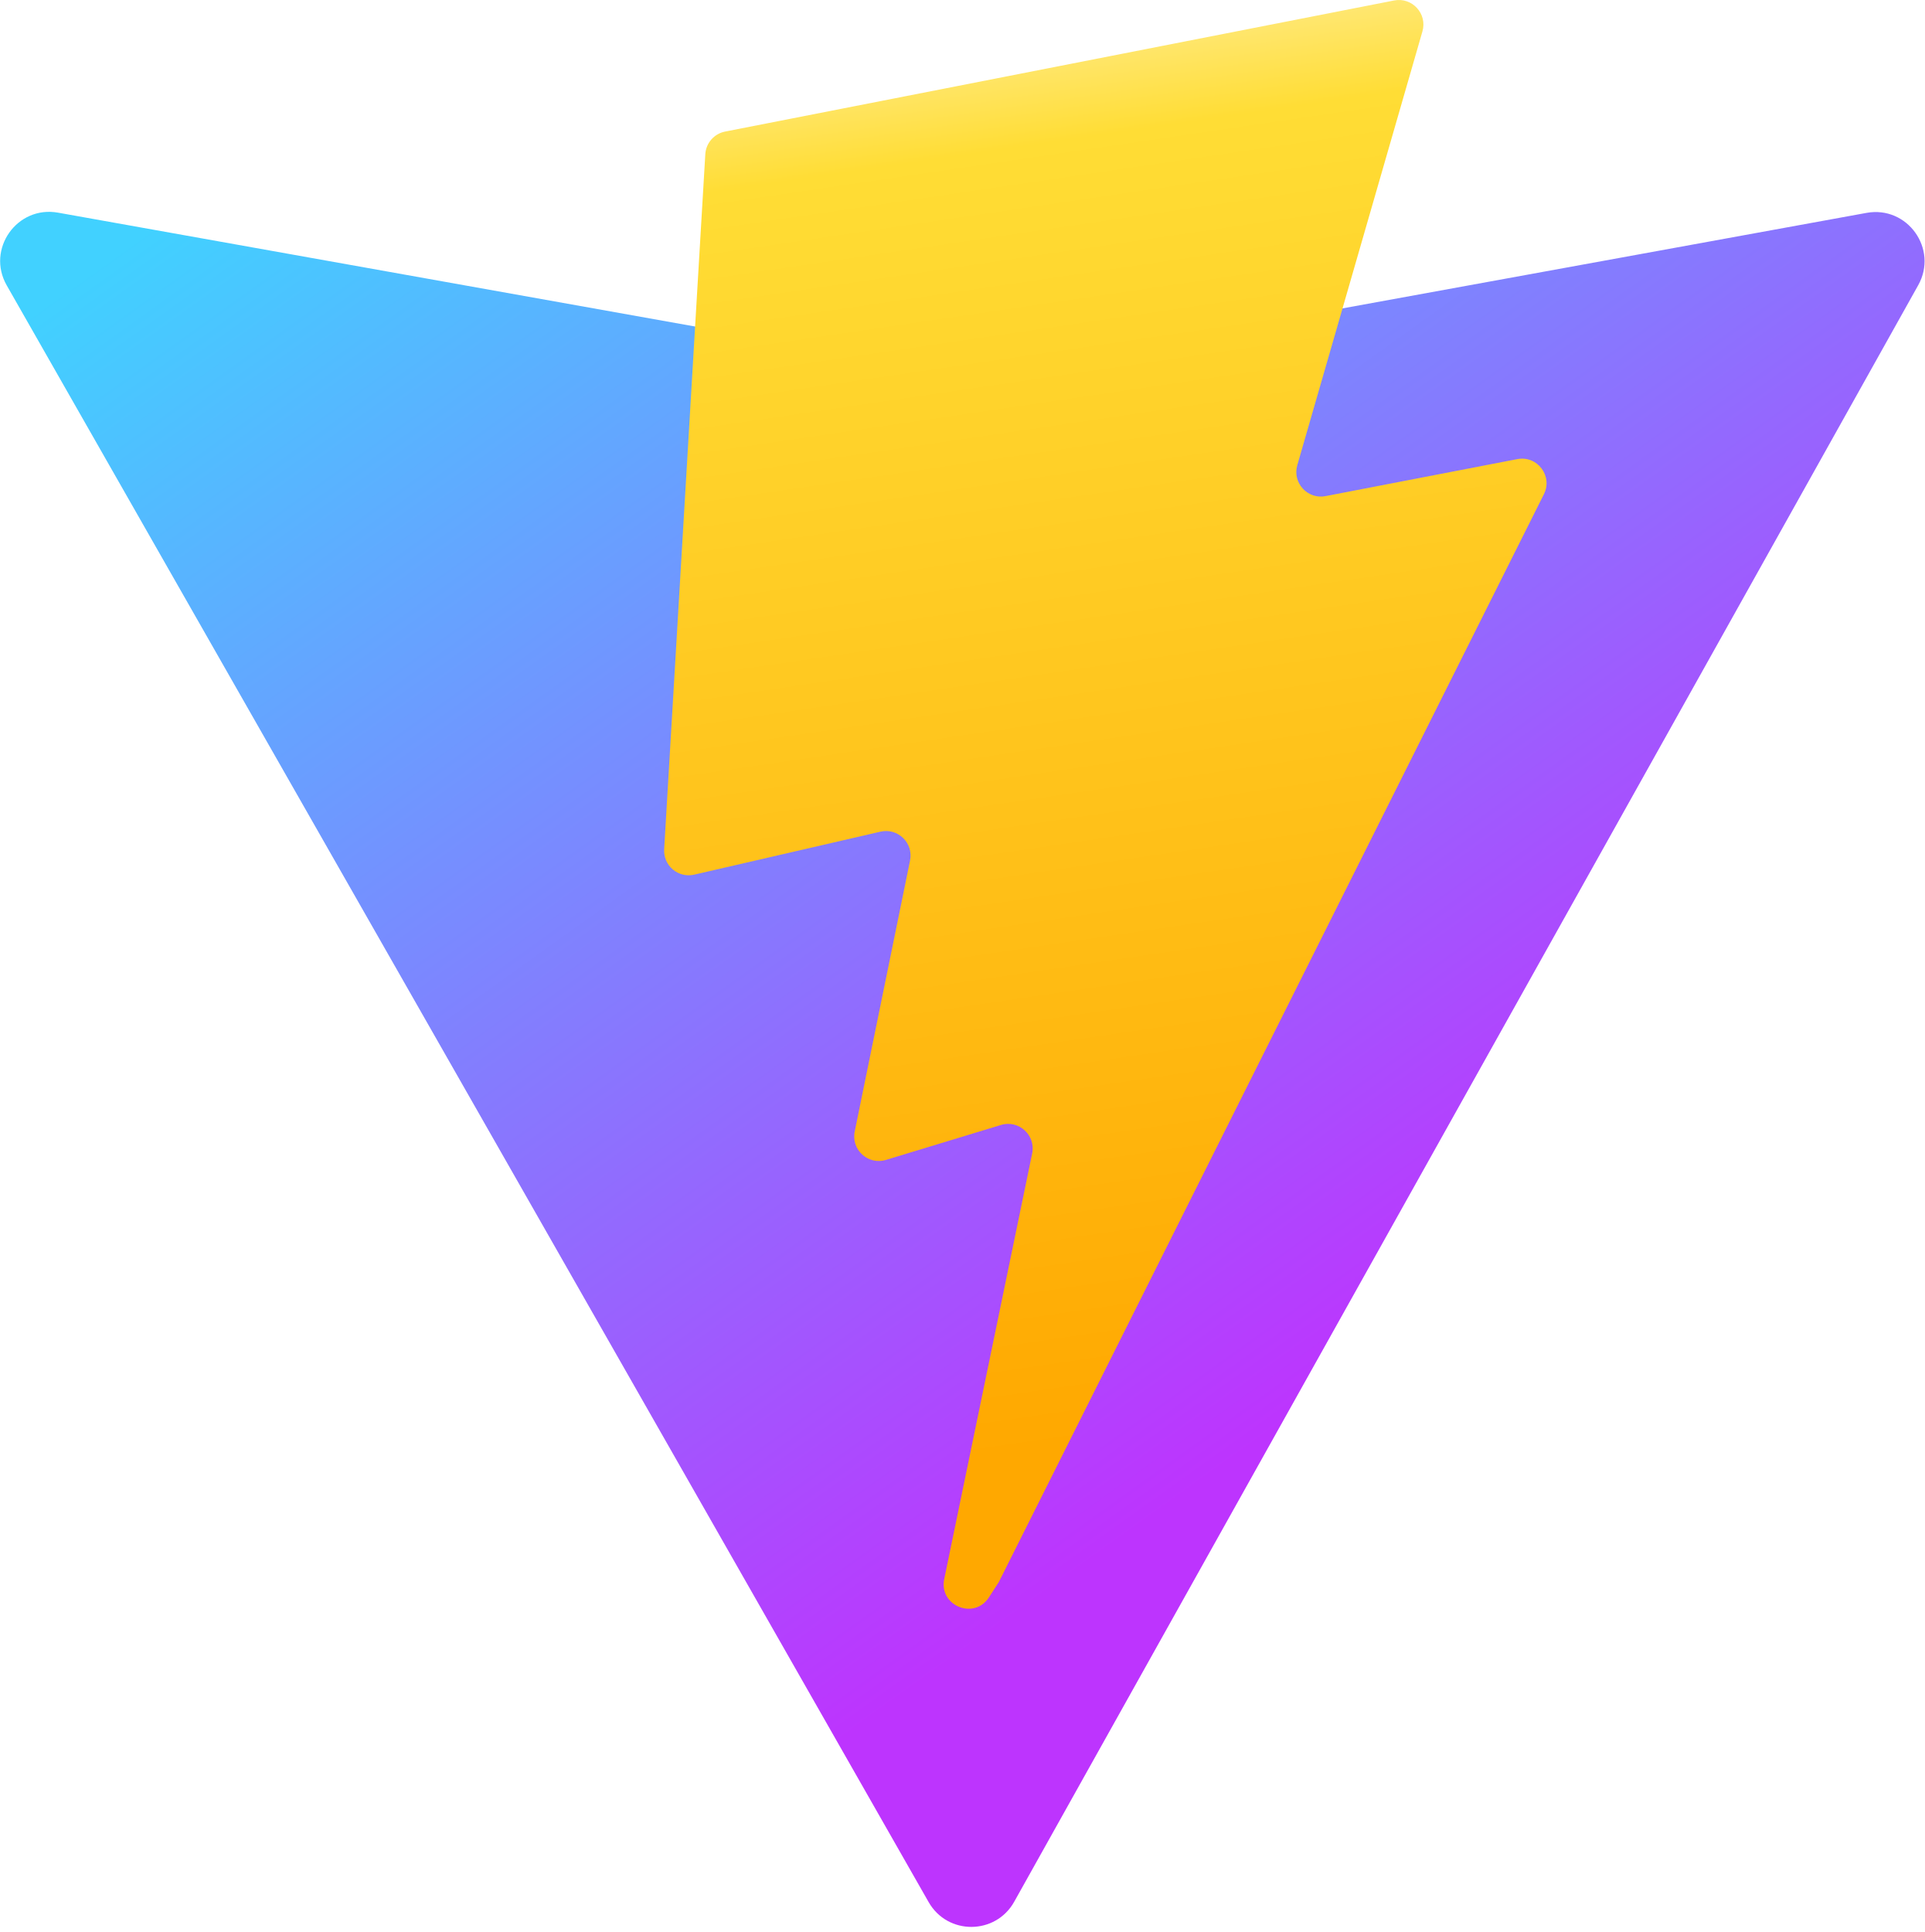
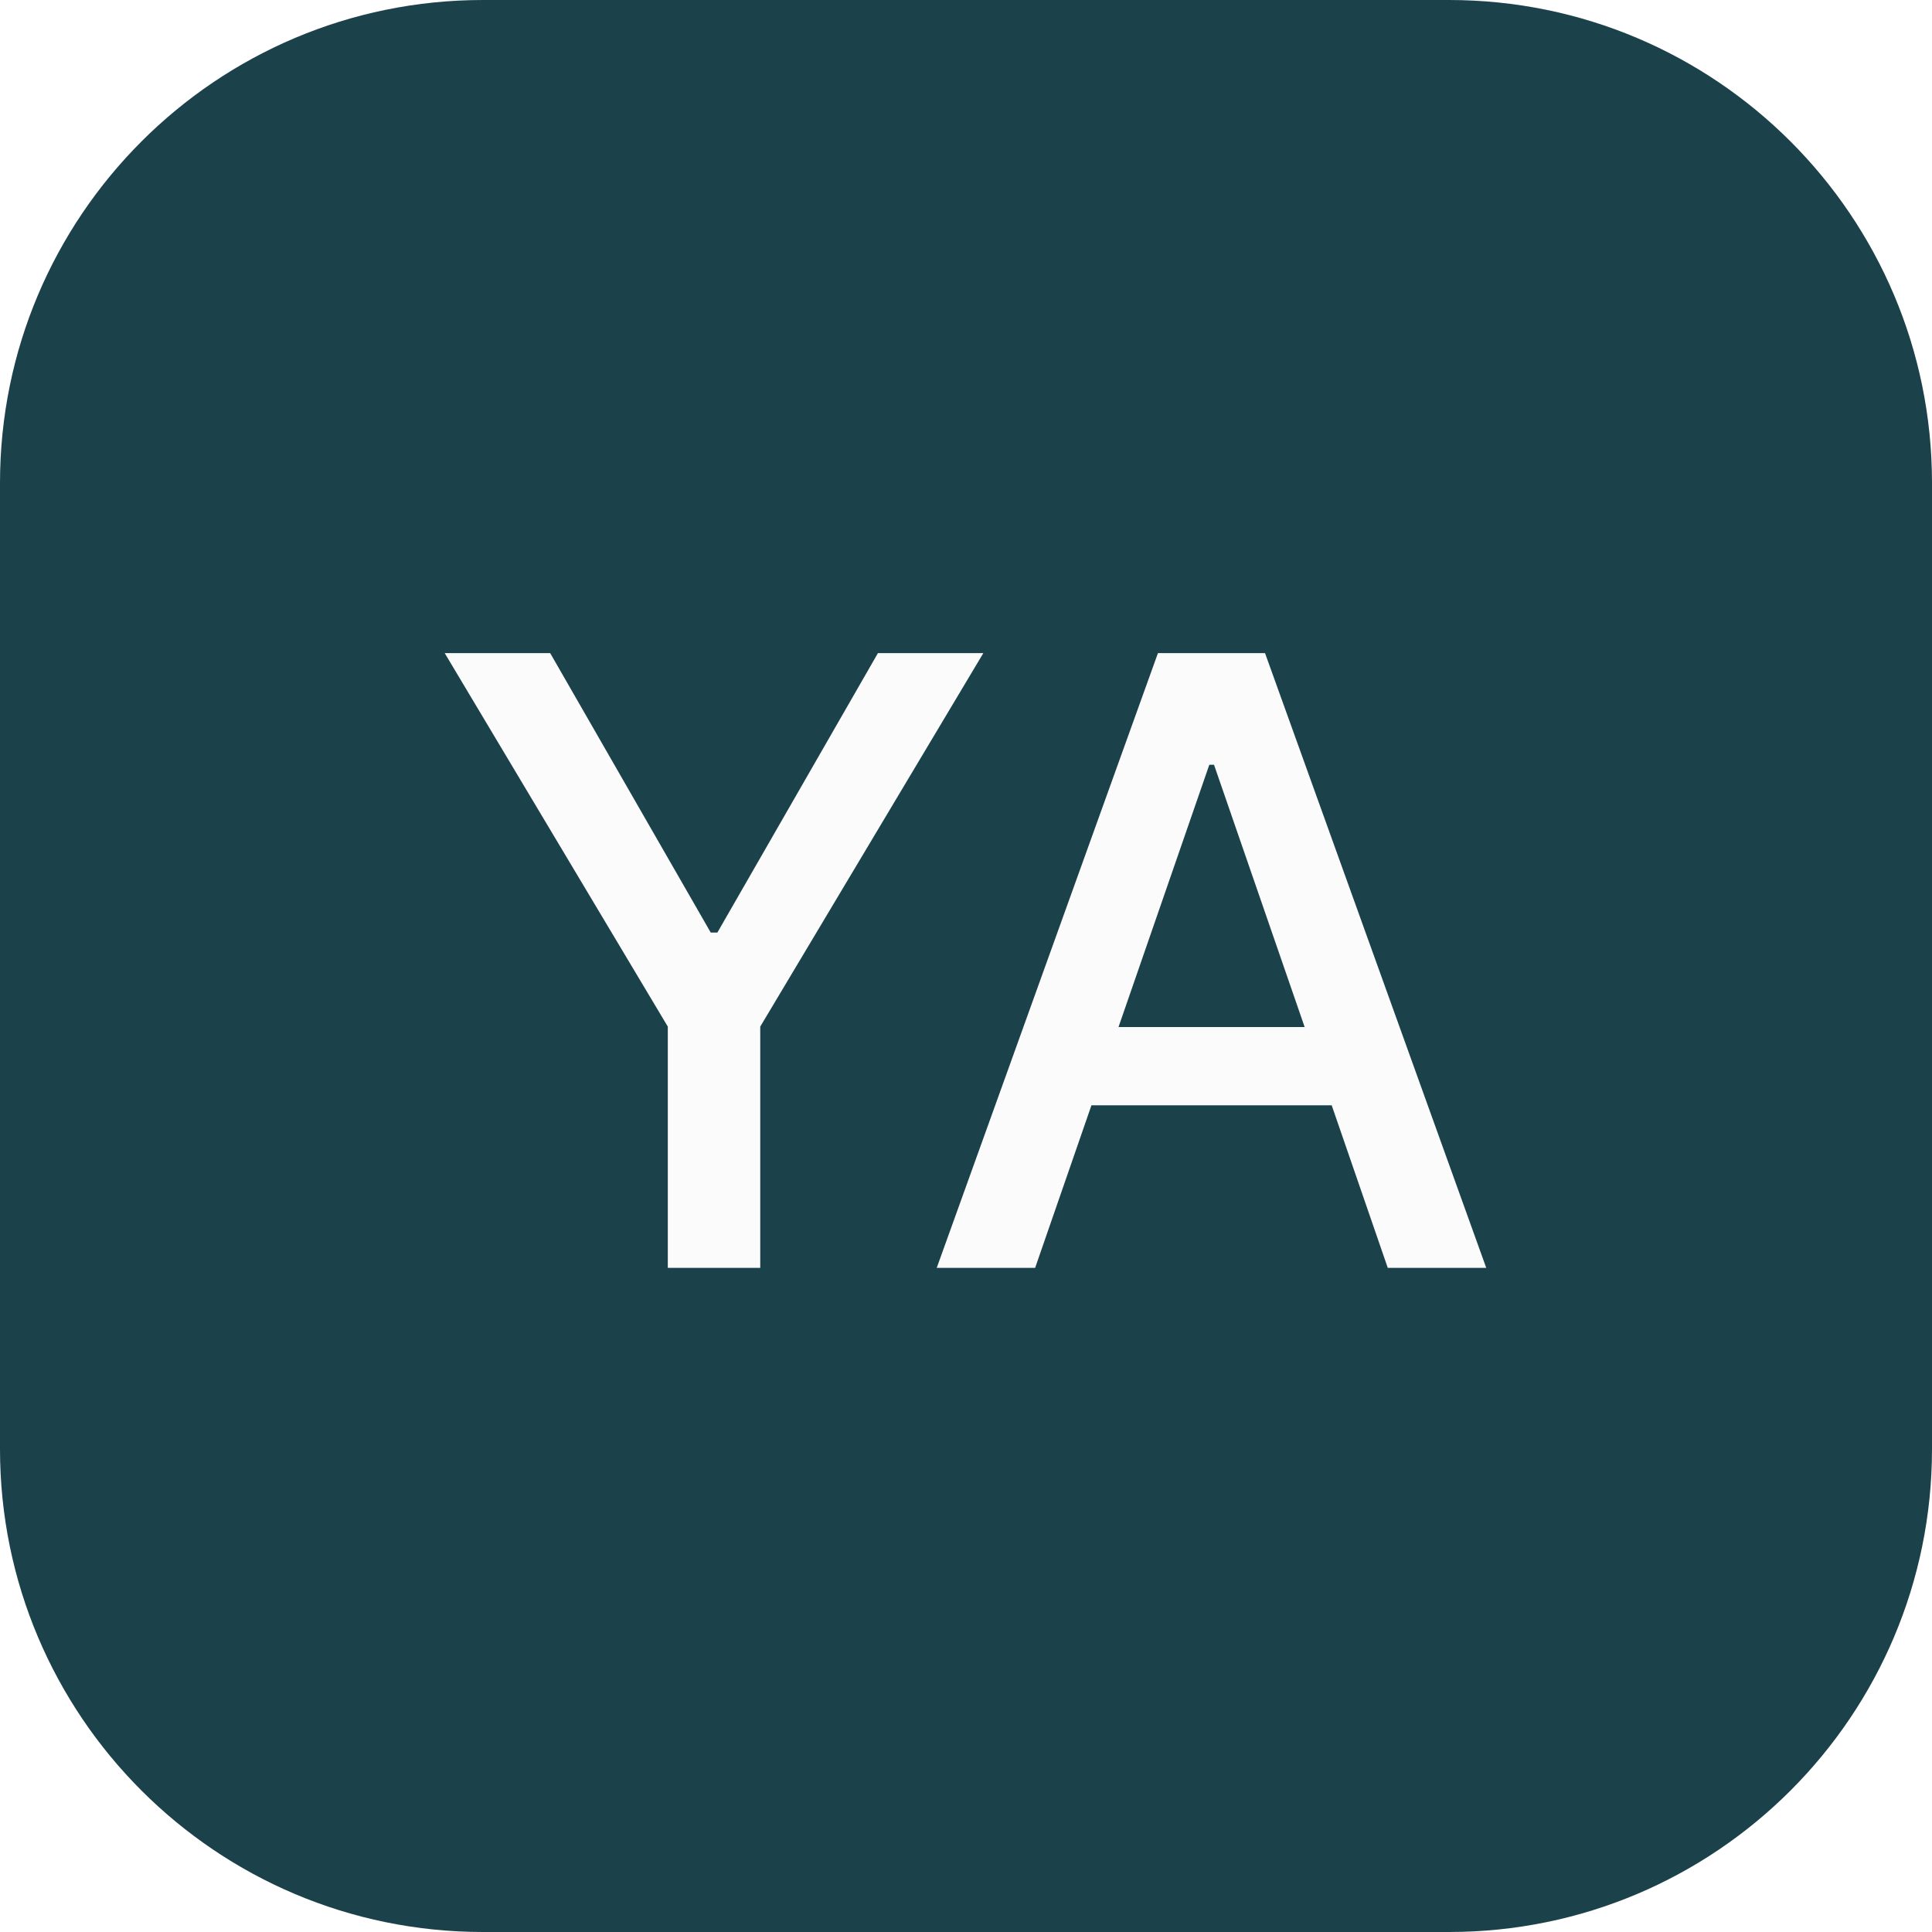
- <svg xmlns="http://www.w3.org/2000/svg" aria-hidden="true" role="img" class="iconify iconify--logos" width="31.88" height="32" preserveAspectRatio="xMidYMid meet" viewBox="0 0 256 257">
-   <defs>
-     <linearGradient id="IconifyId1813088fe1fbc01fb466" x1="-.828%" x2="57.636%" y1="7.652%" y2="78.411%">
-       <stop offset="0%" stop-color="#41D1FF" />
-       <stop offset="100%" stop-color="#BD34FE" />
-     </linearGradient>
-     <linearGradient id="IconifyId1813088fe1fbc01fb467" x1="43.376%" x2="50.316%" y1="2.242%" y2="89.03%">
-       <stop offset="0%" stop-color="#FFEA83" />
-       <stop offset="8.333%" stop-color="#FFDD35" />
-       <stop offset="100%" stop-color="#FFA800" />
-     </linearGradient>
-   </defs>
-   <path fill="url(#IconifyId1813088fe1fbc01fb466)" d="M255.153 37.938L134.897 252.976c-2.483 4.44-8.862 4.466-11.382.048L.875 37.958c-2.746-4.814 1.371-10.646 6.827-9.67l120.385 21.517a6.537 6.537 0 0 0 2.322-.004l117.867-21.483c5.438-.991 9.574 4.796 6.877 9.62Z" />
-   <path fill="url(#IconifyId1813088fe1fbc01fb467)" d="M185.432.063L96.44 17.501a3.268 3.268 0 0 0-2.634 3.014l-5.474 92.456a3.268 3.268 0 0 0 3.997 3.378l24.777-5.718c2.318-.535 4.413 1.507 3.936 3.838l-7.361 36.047c-.495 2.426 1.782 4.5 4.151 3.78l15.304-4.649c2.372-.72 4.652 1.36 4.15 3.788l-11.698 56.621c-.732 3.542 3.979 5.473 5.943 2.437l1.313-2.028l72.516-144.72c1.215-2.423-.88-5.186-3.54-4.672l-25.505 4.922c-2.396.462-4.435-1.77-3.759-4.114l16.646-57.705c.677-2.35-1.37-4.583-3.769-4.113Z" />
+ <svg xmlns="http://www.w3.org/2000/svg" width="32" height="32" viewBox="0 0 32 32" fill="none">
+   <defs />
+   <rect id="Rectangle 11" rx="8" width="32" height="32" fill="#1B414B" fill-opacity="1" />
+   <path id="YA" d="M7.366 10.818L11.061 17.004L11.061 21L12.592 21L12.592 17.004L16.287 10.818L14.541 10.818L11.882 15.446L11.772 15.446L9.113 10.818L7.366 10.818ZM17.145 21L18.078 18.307L22.057 18.307L22.986 21L24.617 21L20.953 10.818L19.179 10.818L15.515 21L17.145 21ZM18.526 17.011L20.03 12.667L20.108 12.667L21.609 17.011L18.526 17.011Z" fill="#FBFBFB" fill-opacity="1" fill-rule="evenodd" />
</svg>
